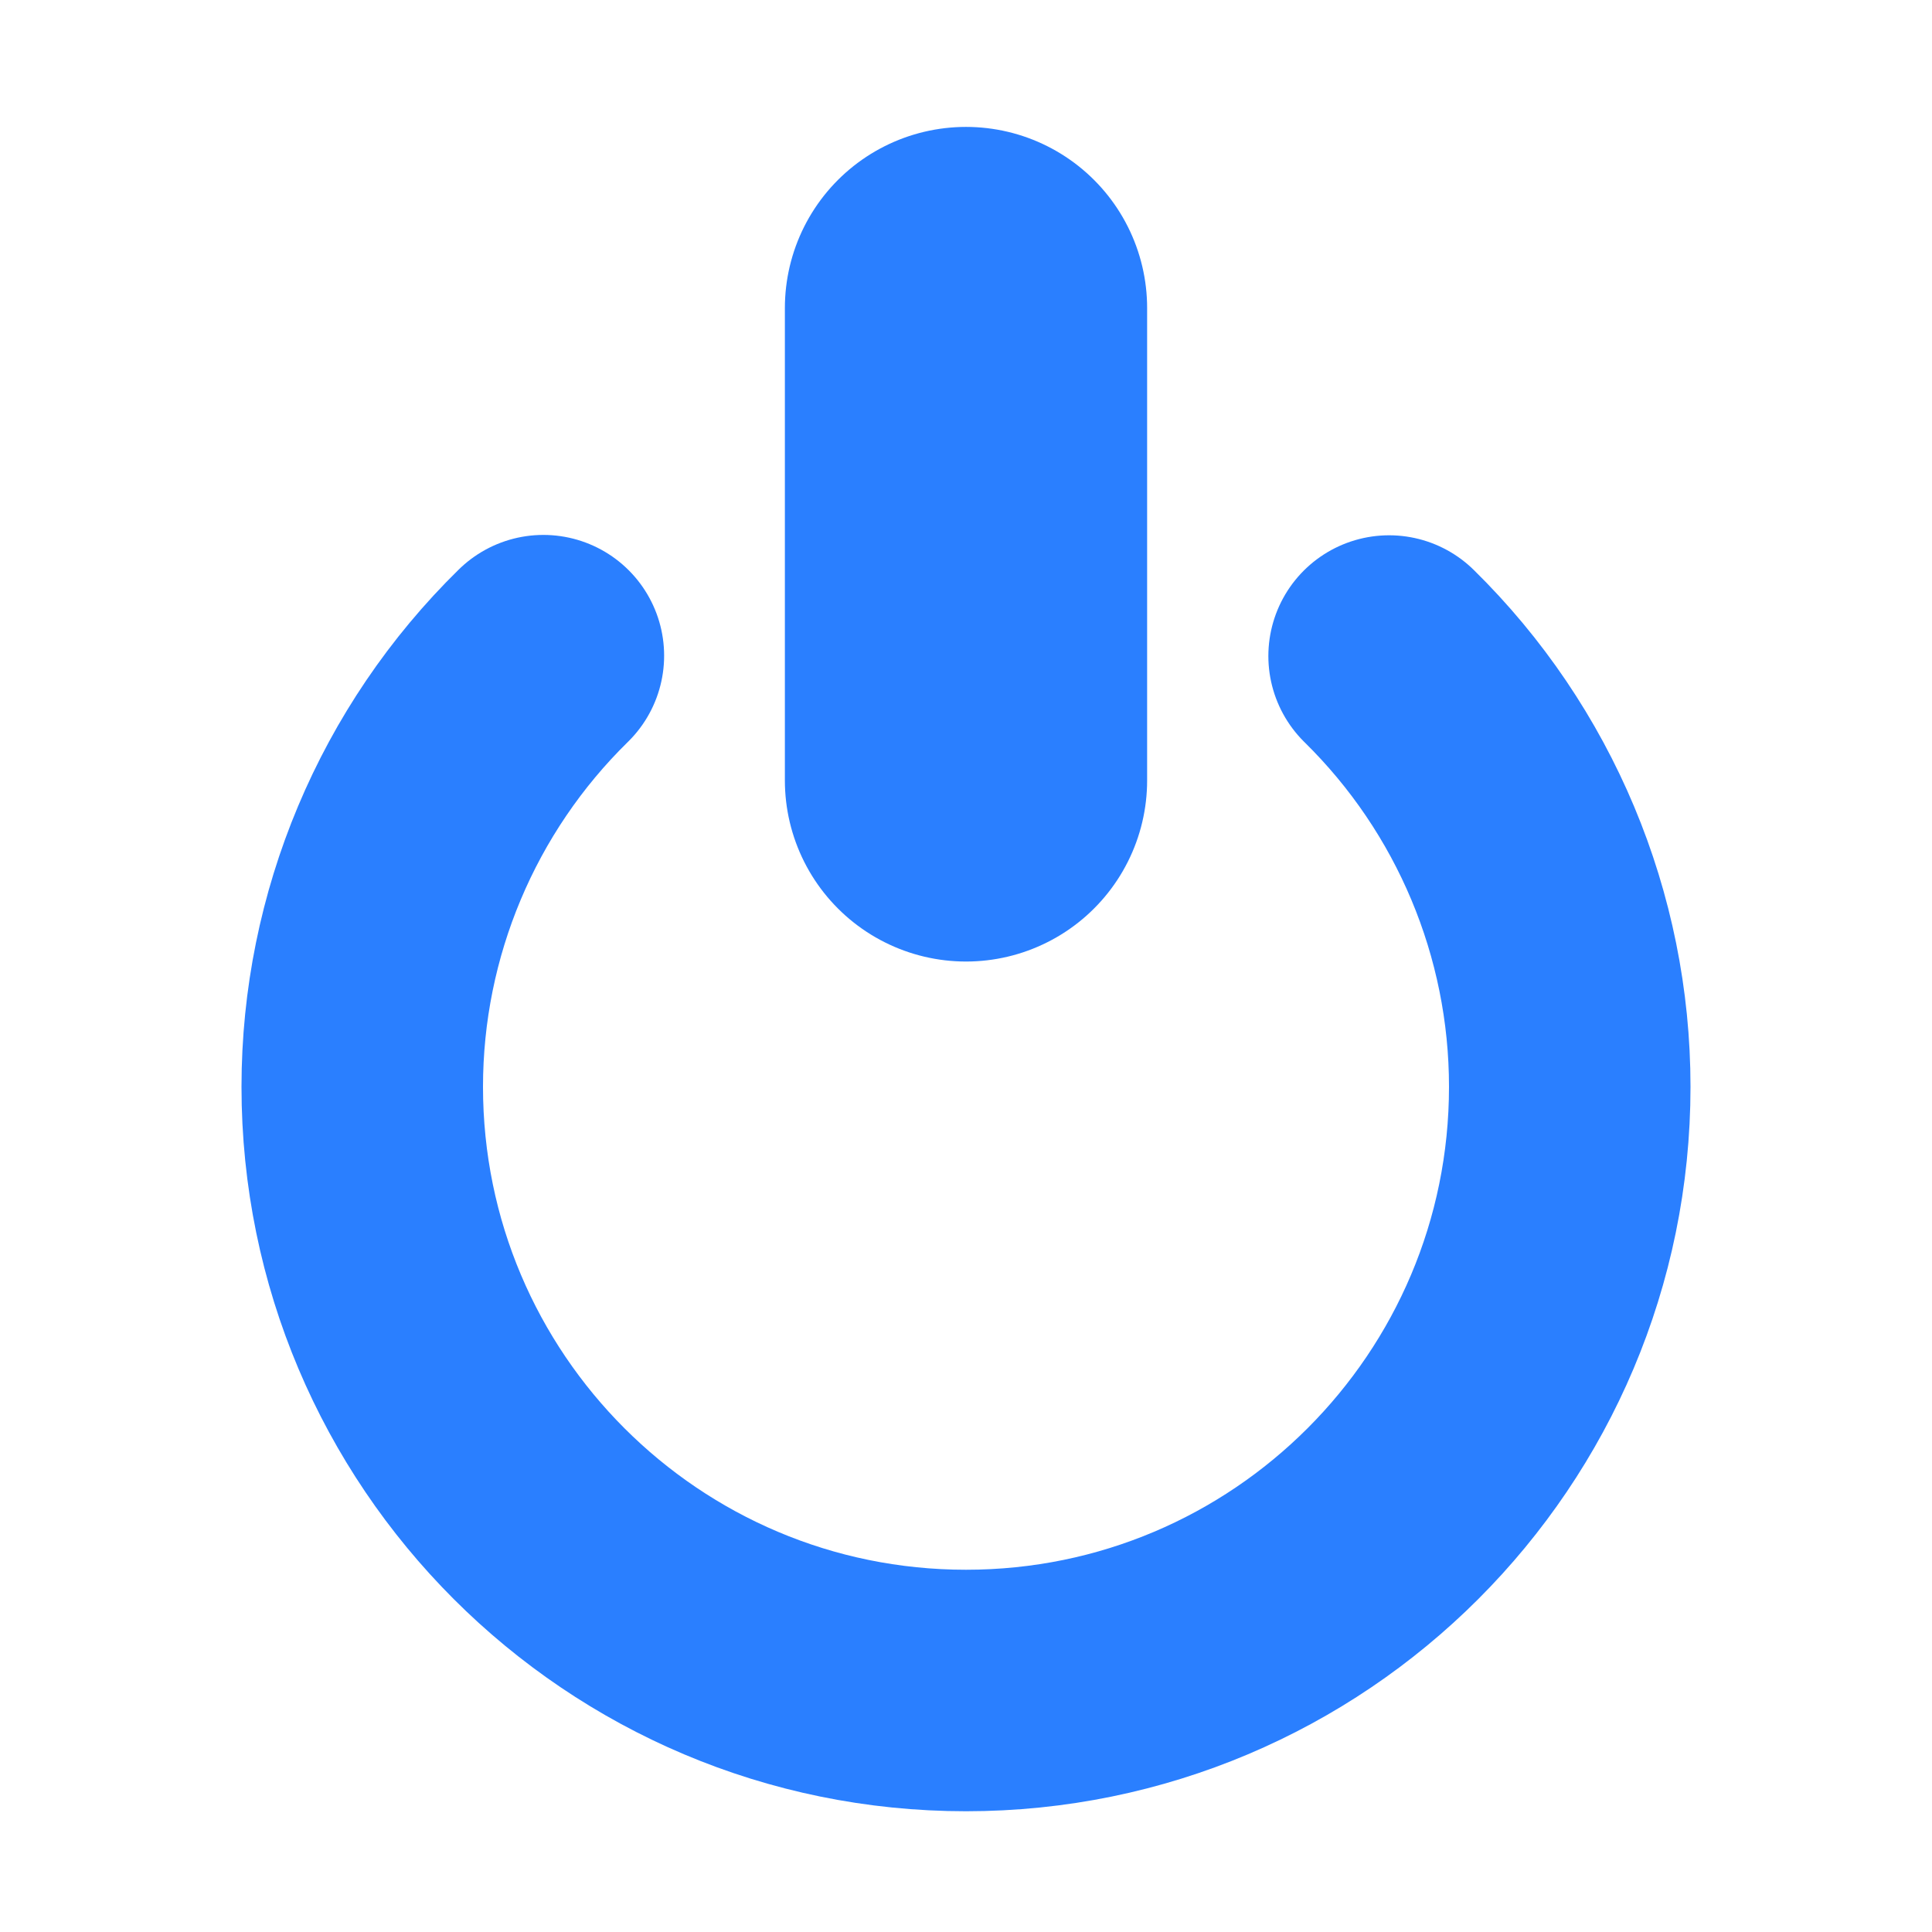
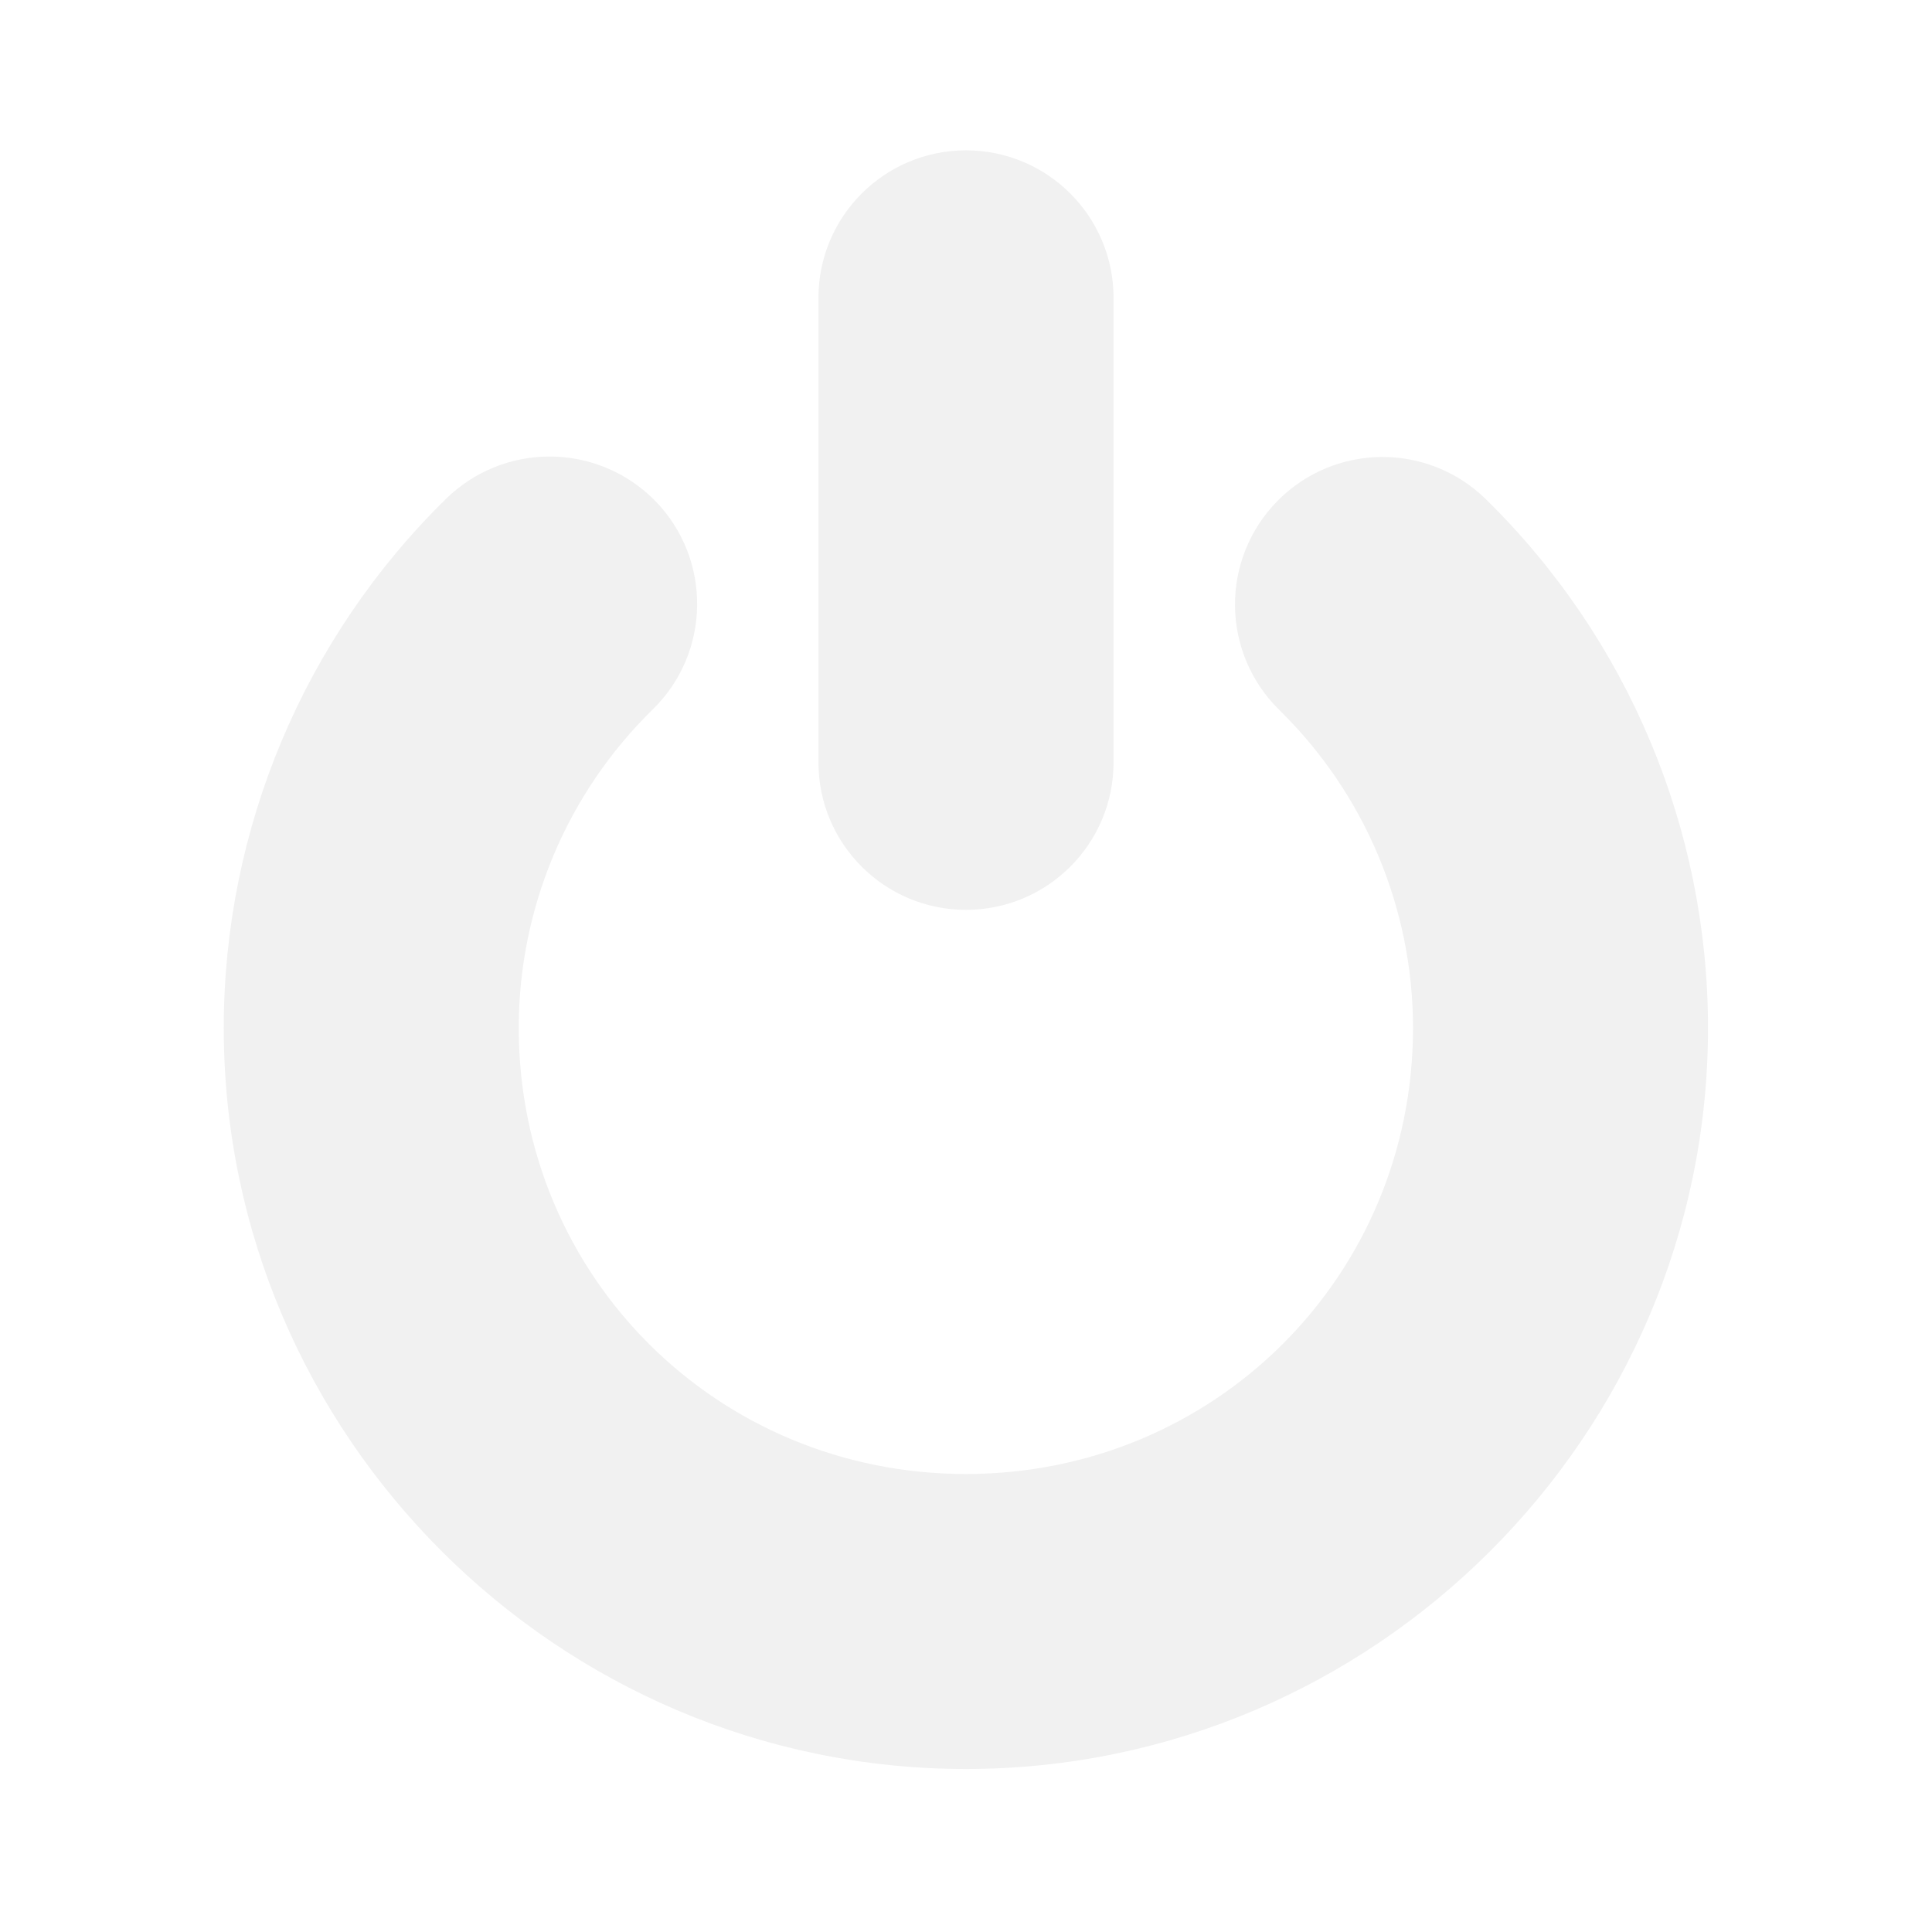
<svg xmlns="http://www.w3.org/2000/svg" width="16" height="16" viewBox="0 0 16 16" version="1.1" id="SVGRoot">
  <defs id="defs815" />
  <g id="layer1" transform="translate(0,-8)">
-     <path style="opacity:1;fill:none;fill-opacity:0.753;fill-rule:nonzero;stroke:#2a7fff;stroke-width:2;stroke-linecap:round;stroke-linejoin:miter;stroke-miterlimit:4;stroke-dasharray:none;stroke-opacity:1;paint-order:normal" d="M 11.504,13.433 A 5,5 0 0 1 13,17 v 0 A 5,5 0 0 1 8,22 5,5 0 0 1 3,17 5,5 0 0 1 4.5,13.43" id="path5608" />
-     <path style="fill:none;fill-rule:evenodd;stroke:#2a7fff;stroke-width:3;stroke-linecap:round;stroke-linejoin:miter;stroke-miterlimit:4;stroke-dasharray:none;stroke-opacity:1;paint-order:normal" d="m 8,10.551 v 3.912" id="path2553" />
+     <path style="display:none;opacity:0.75;fill:none;fill-opacity:0.753;fill-rule:nonzero;stroke:#2a7fff;stroke-width:2.9;stroke-linecap:round;stroke-linejoin:miter;stroke-miterlimit:4;stroke-dasharray:none;stroke-opacity:1;paint-order:normal" d="M 11.504,13.128 A 5,5 0 0 1 13,16.695 v 0 a 5,5 0 0 1 -5,5 5,5 0 0 1 -5,-5 5,5 0 0 1 1.5,-3.57" id="path5608-3" />
+     <path style="display:none;opacity:0.75;fill:none;fill-rule:evenodd;stroke:#2a7fff;stroke-width:3.9;stroke-linecap:round;stroke-linejoin:miter;stroke-miterlimit:4;stroke-dasharray:none;stroke-opacity:1;paint-order:normal" d="m 8,10.551 v 3.912" id="path2553-6" />
+     <path id="path839" style="color:#000000;font-style:normal;font-variant:normal;font-weight:normal;font-stretch:normal;font-size:medium;line-height:normal;font-family:sans-serif;font-variant-ligatures:normal;font-variant-position:normal;font-variant-caps:normal;font-variant-numeric:normal;font-variant-alternates:normal;font-variant-east-asian:normal;font-feature-settings:normal;font-variation-settings:normal;text-indent:0;text-align:start;text-decoration:none;text-decoration-line:none;text-decoration-style:solid;text-decoration-color:#000000;letter-spacing:normal;word-spacing:normal;text-transform:none;writing-mode:lr-tb;direction:ltr;text-orientation:mixed;dominant-baseline:auto;baseline-shift:baseline;text-anchor:start;white-space:normal;shape-padding:0;shape-margin:0;inline-size:0;clip-rule:nonzero;display:inline;overflow:visible;visibility:visible;opacity:1;isolation:auto;mix-blend-mode:normal;color-interpolation:sRGB;color-interpolation-filters:linearRGB;solid-color:#000000;solid-opacity:1;vector-effect:none;fill:#f1f1f1;fill-opacity:1;fill-rule:evenodd;stroke:none;stroke-width:0.267;stroke-linecap:round;stroke-linejoin:miter;stroke-miterlimit:4;stroke-dasharray:none;stroke-dashoffset:0;stroke-opacity:1;paint-order:normal;color-rendering:auto;image-rendering:auto;shape-rendering:auto;text-rendering:auto;enable-background:accumulate;stop-color:#000000;stop-opacity:1" d="M 8,9.245 A 1.222,1.222 0 0 0 6.778,10.467 v 3.846 a 1.222,1.222 0 0 0 1.222,1.222 1.222,1.222 0 0 0 1.222,-1.222 V 10.467 A 1.222,1.222 0 0 0 8,9.245 Z M 4.546,11.781 A 1.222,1.222 0 0 0 3.697,12.128 c -1.179,1.154 -1.844,2.736 -1.844,4.385 -4e-7,3.376 2.767,6.137 6.146,6.137 3.379,0 6.146,-2.76 6.146,-6.137 0,-1.647 -0.663,-3.226 -1.84,-4.379 a 1.222,1.222 0 0 0 -1.727,0.016 1.222,1.222 0 0 0 0.016,1.729 c 0.709,0.695 1.108,1.643 1.108,2.634 0,2.054 -1.642,3.694 -3.703,3.694 -2.061,0 -3.703,-1.64 -3.703,-3.694 0,-0.992 0.399,-1.943 1.11,-2.638 a 1.222,1.222 0 0 0 0.02,-1.727 1.222,1.222 0 0 0 -0.881,-0.367 z" />
+     <path style="display:none;opacity:0.1;fill:none;fill-opacity:0.753;fill-rule:nonzero;stroke:#1f90e0;stroke-width:2;stroke-linecap:round;stroke-linejoin:miter;stroke-miterlimit:4;stroke-dasharray:none;stroke-opacity:1;paint-order:normal" d="M 11.504,13.137 A 5,5 0 0 1 13,16.704 v 0 a 5,5 0 0 1 -5,5 5,5 0 0 1 -5,-5 5,5 0 0 1 1.5,-3.57" id="path5608-36" />
+     <path style="display:none;opacity:0.05;fill:none;fill-rule:evenodd;stroke:#1f90e0;stroke-width:3;stroke-linecap:round;stroke-linejoin:miter;stroke-miterlimit:4;stroke-dasharray:none;stroke-opacity:1;paint-order:normal" d="m 8,10.551 v 3.912" id="path2553-7" />
  </g>
</svg>
